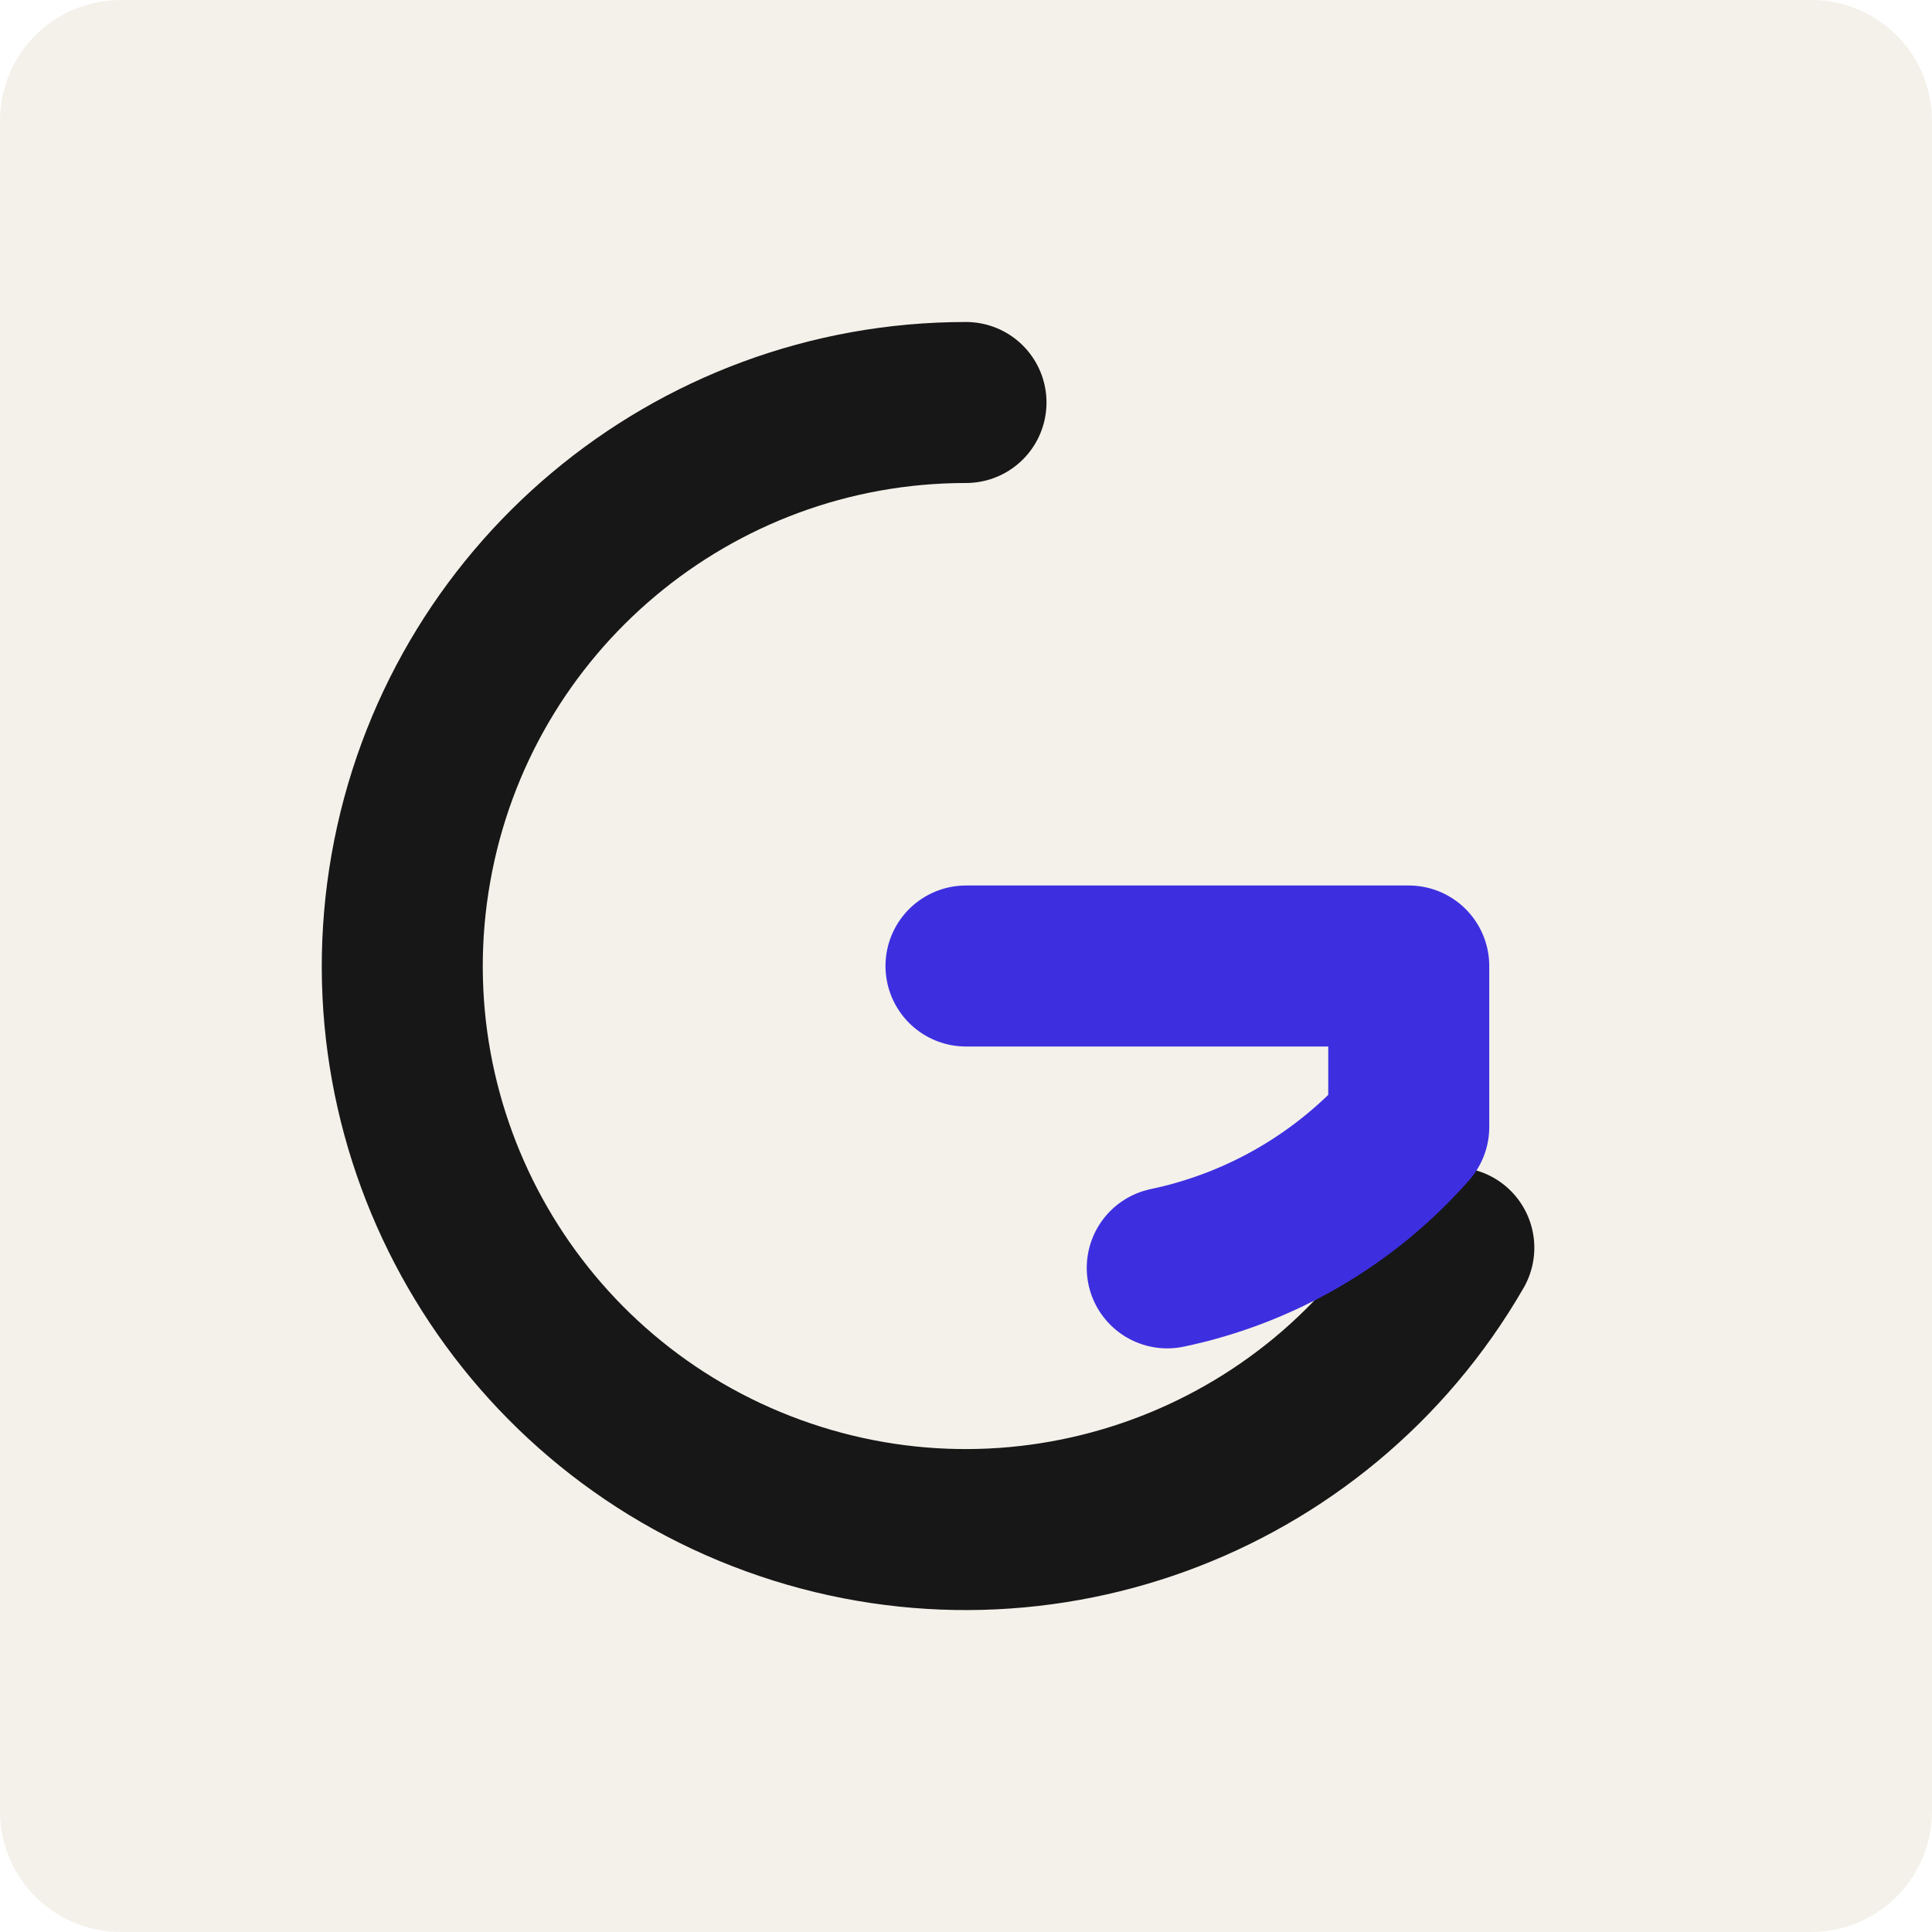
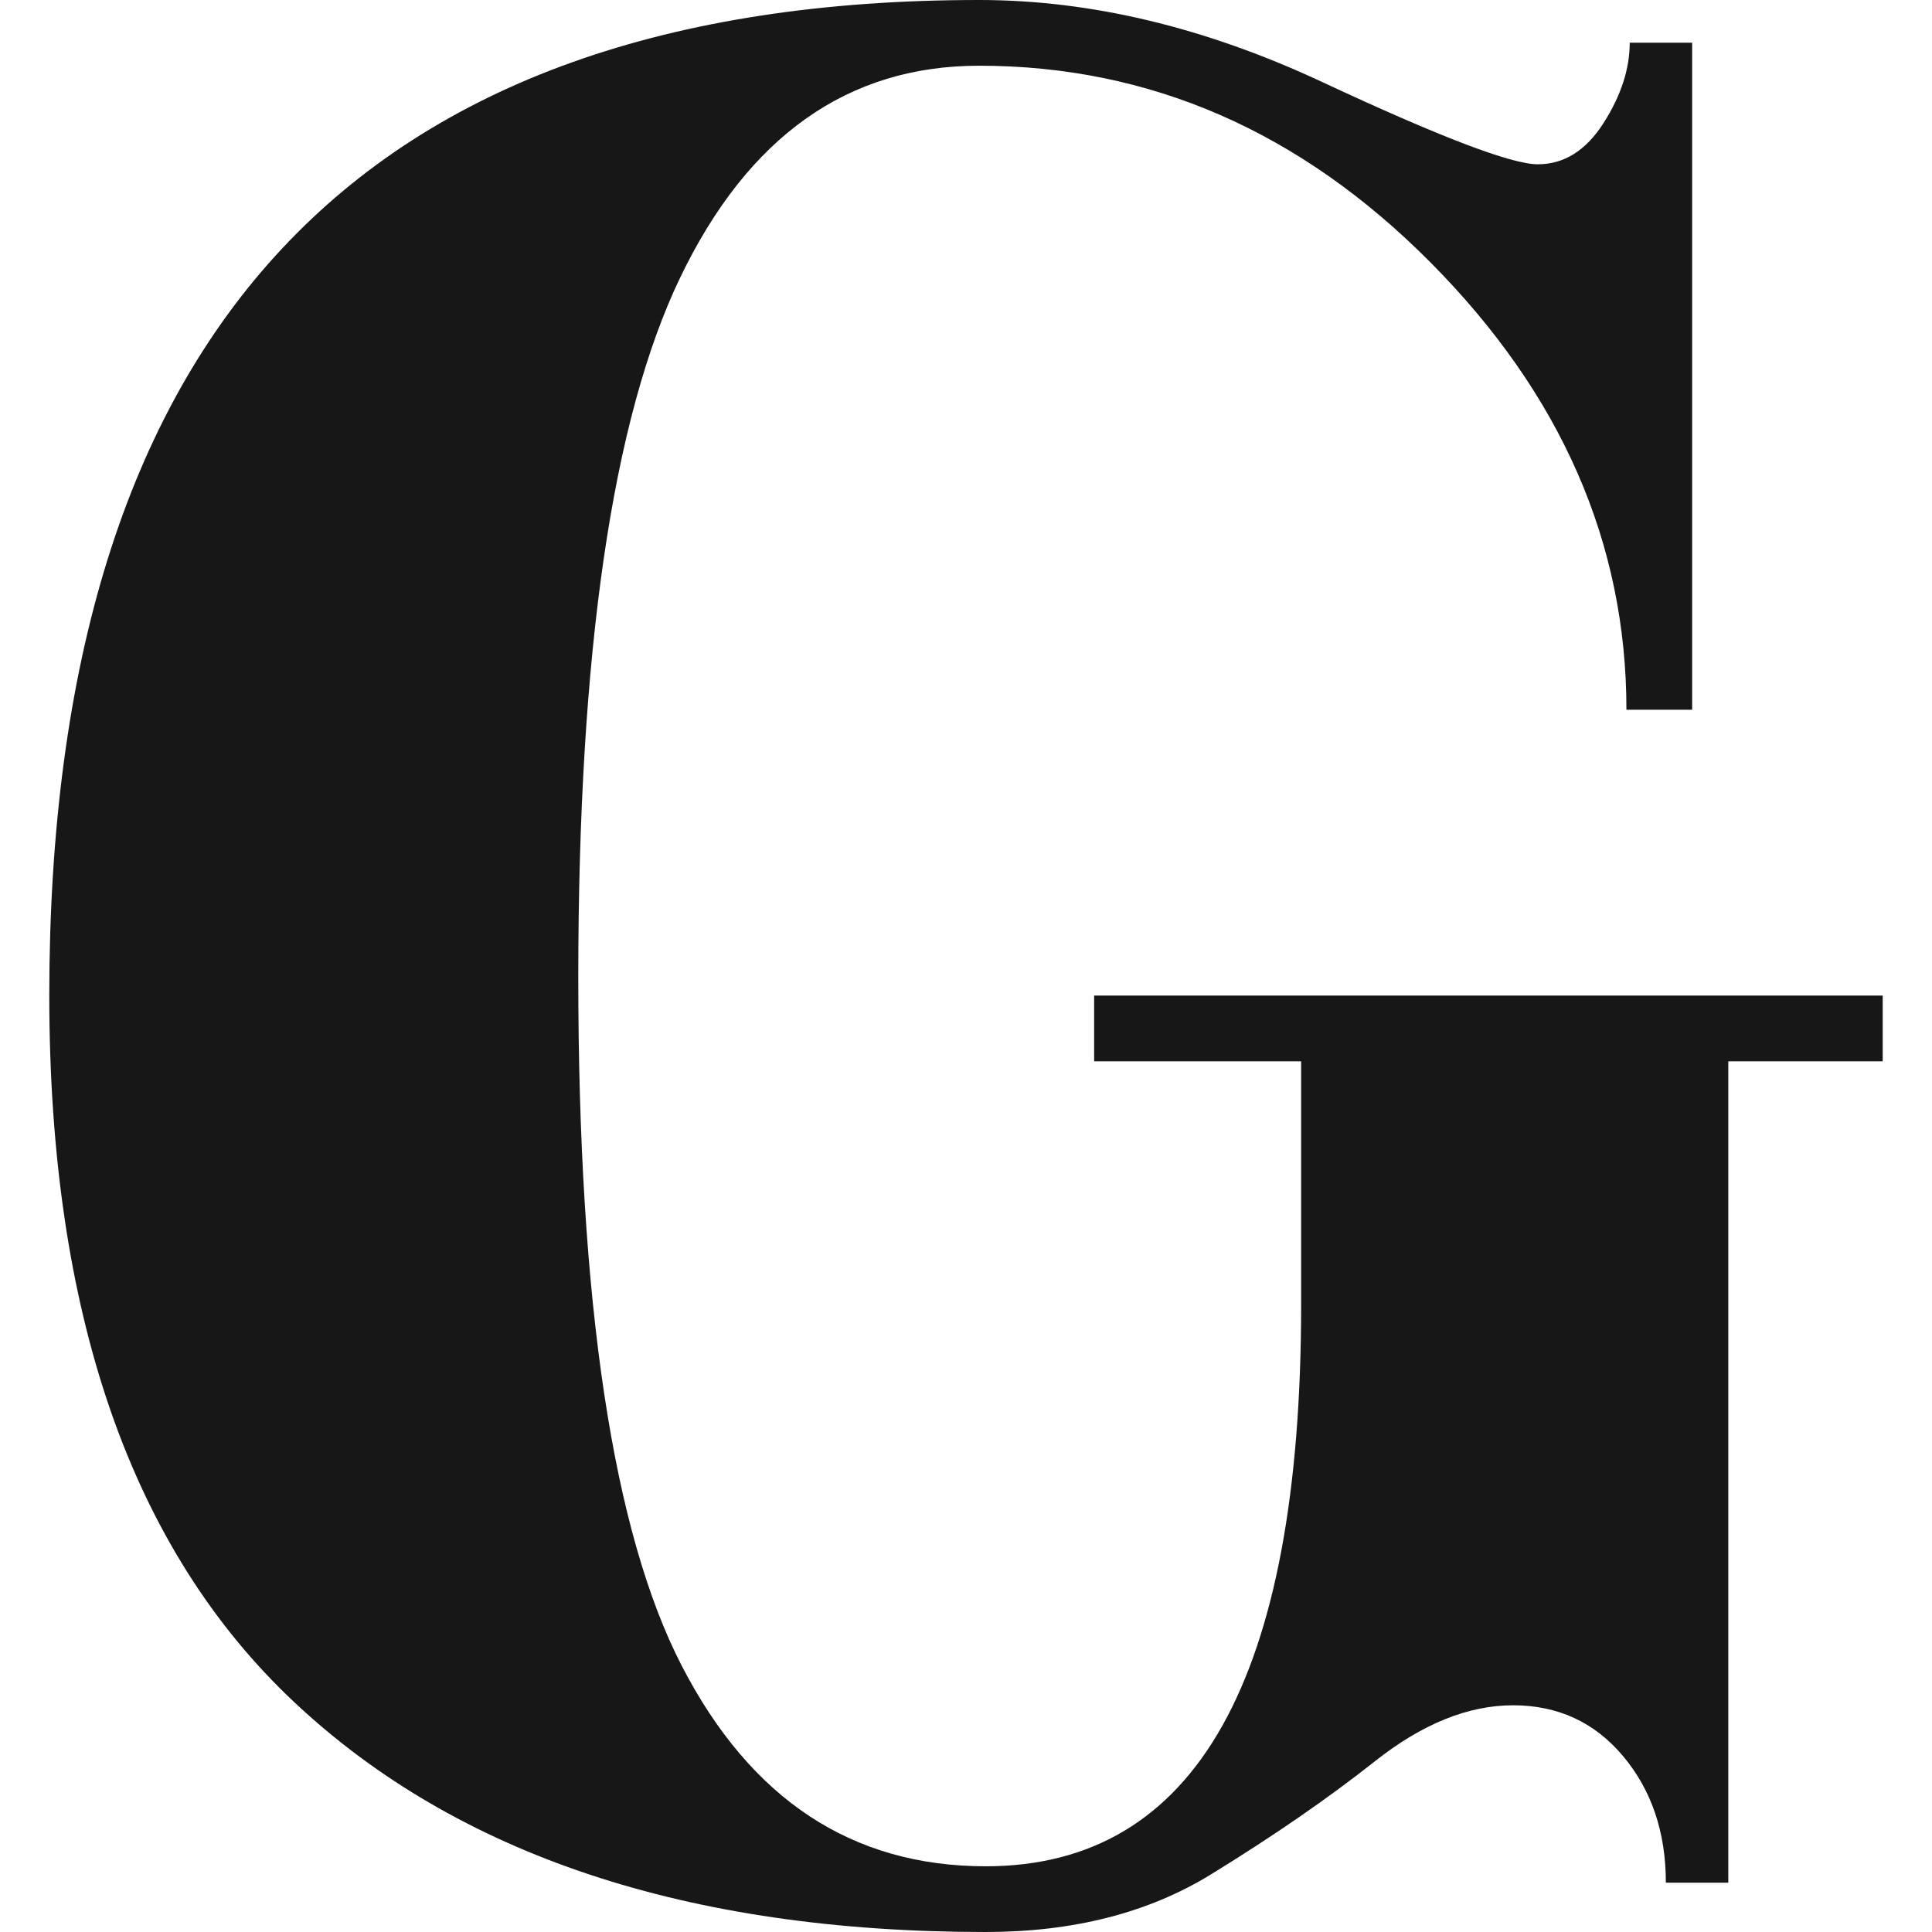
- <svg xmlns="http://www.w3.org/2000/svg" width="48" height="48" viewBox="0 0 48 48">
-   <rect width="48" height="48" rx="3" fill="#f4f1ea" />
-   <path d="M24 10a14 14 0 1 0 12.12 21" stroke="#171717" stroke-width="4" fill="none" stroke-linecap="round" />
-   <path d="M24 24h11v4a11 11 0 0 1-6 3.5" stroke="#3d2fe0" stroke-width="4" fill="none" stroke-linecap="round" stroke-linejoin="round" />
+ <svg xmlns="http://www.w3.org/2000/svg" viewBox="15 -573 588 588">
+   <style>path{fill:#171717}@media (prefers-color-scheme:dark){path{fill:#f4f1ea}}</style>
+   <path d="M315.0 15Q179.0 15 104.5 -55.0Q30.0 -125 30.0 -270Q30.0 -573 313.0 -573Q364.0 -573 417.5 -548.0Q471.0 -523 483.0 -523.0Q495.0 -523 503.0 -535.5Q511.0 -548 511.0 -560H530.0V-357H510.0Q510.0 -433 450.5 -493.0Q391.0 -553 313.0 -553Q253.0 -553 222.0 -488.5Q191.0 -424 191.0 -275.5Q191.0 -127 222.5 -66.0Q254.0 -5 315.0 -5Q411.0 -5 411.0 -176V-250H348.0V-270H588.0V-250H541.0V0H522.0Q522.0 -23 509.0 -38.5Q496.0 -54 475.5 -54.0Q455.0 -54 433.5 -37.0Q412.0 -20 383.5 -2.5Q355.0 15 315.0 15Z" />
</svg>
